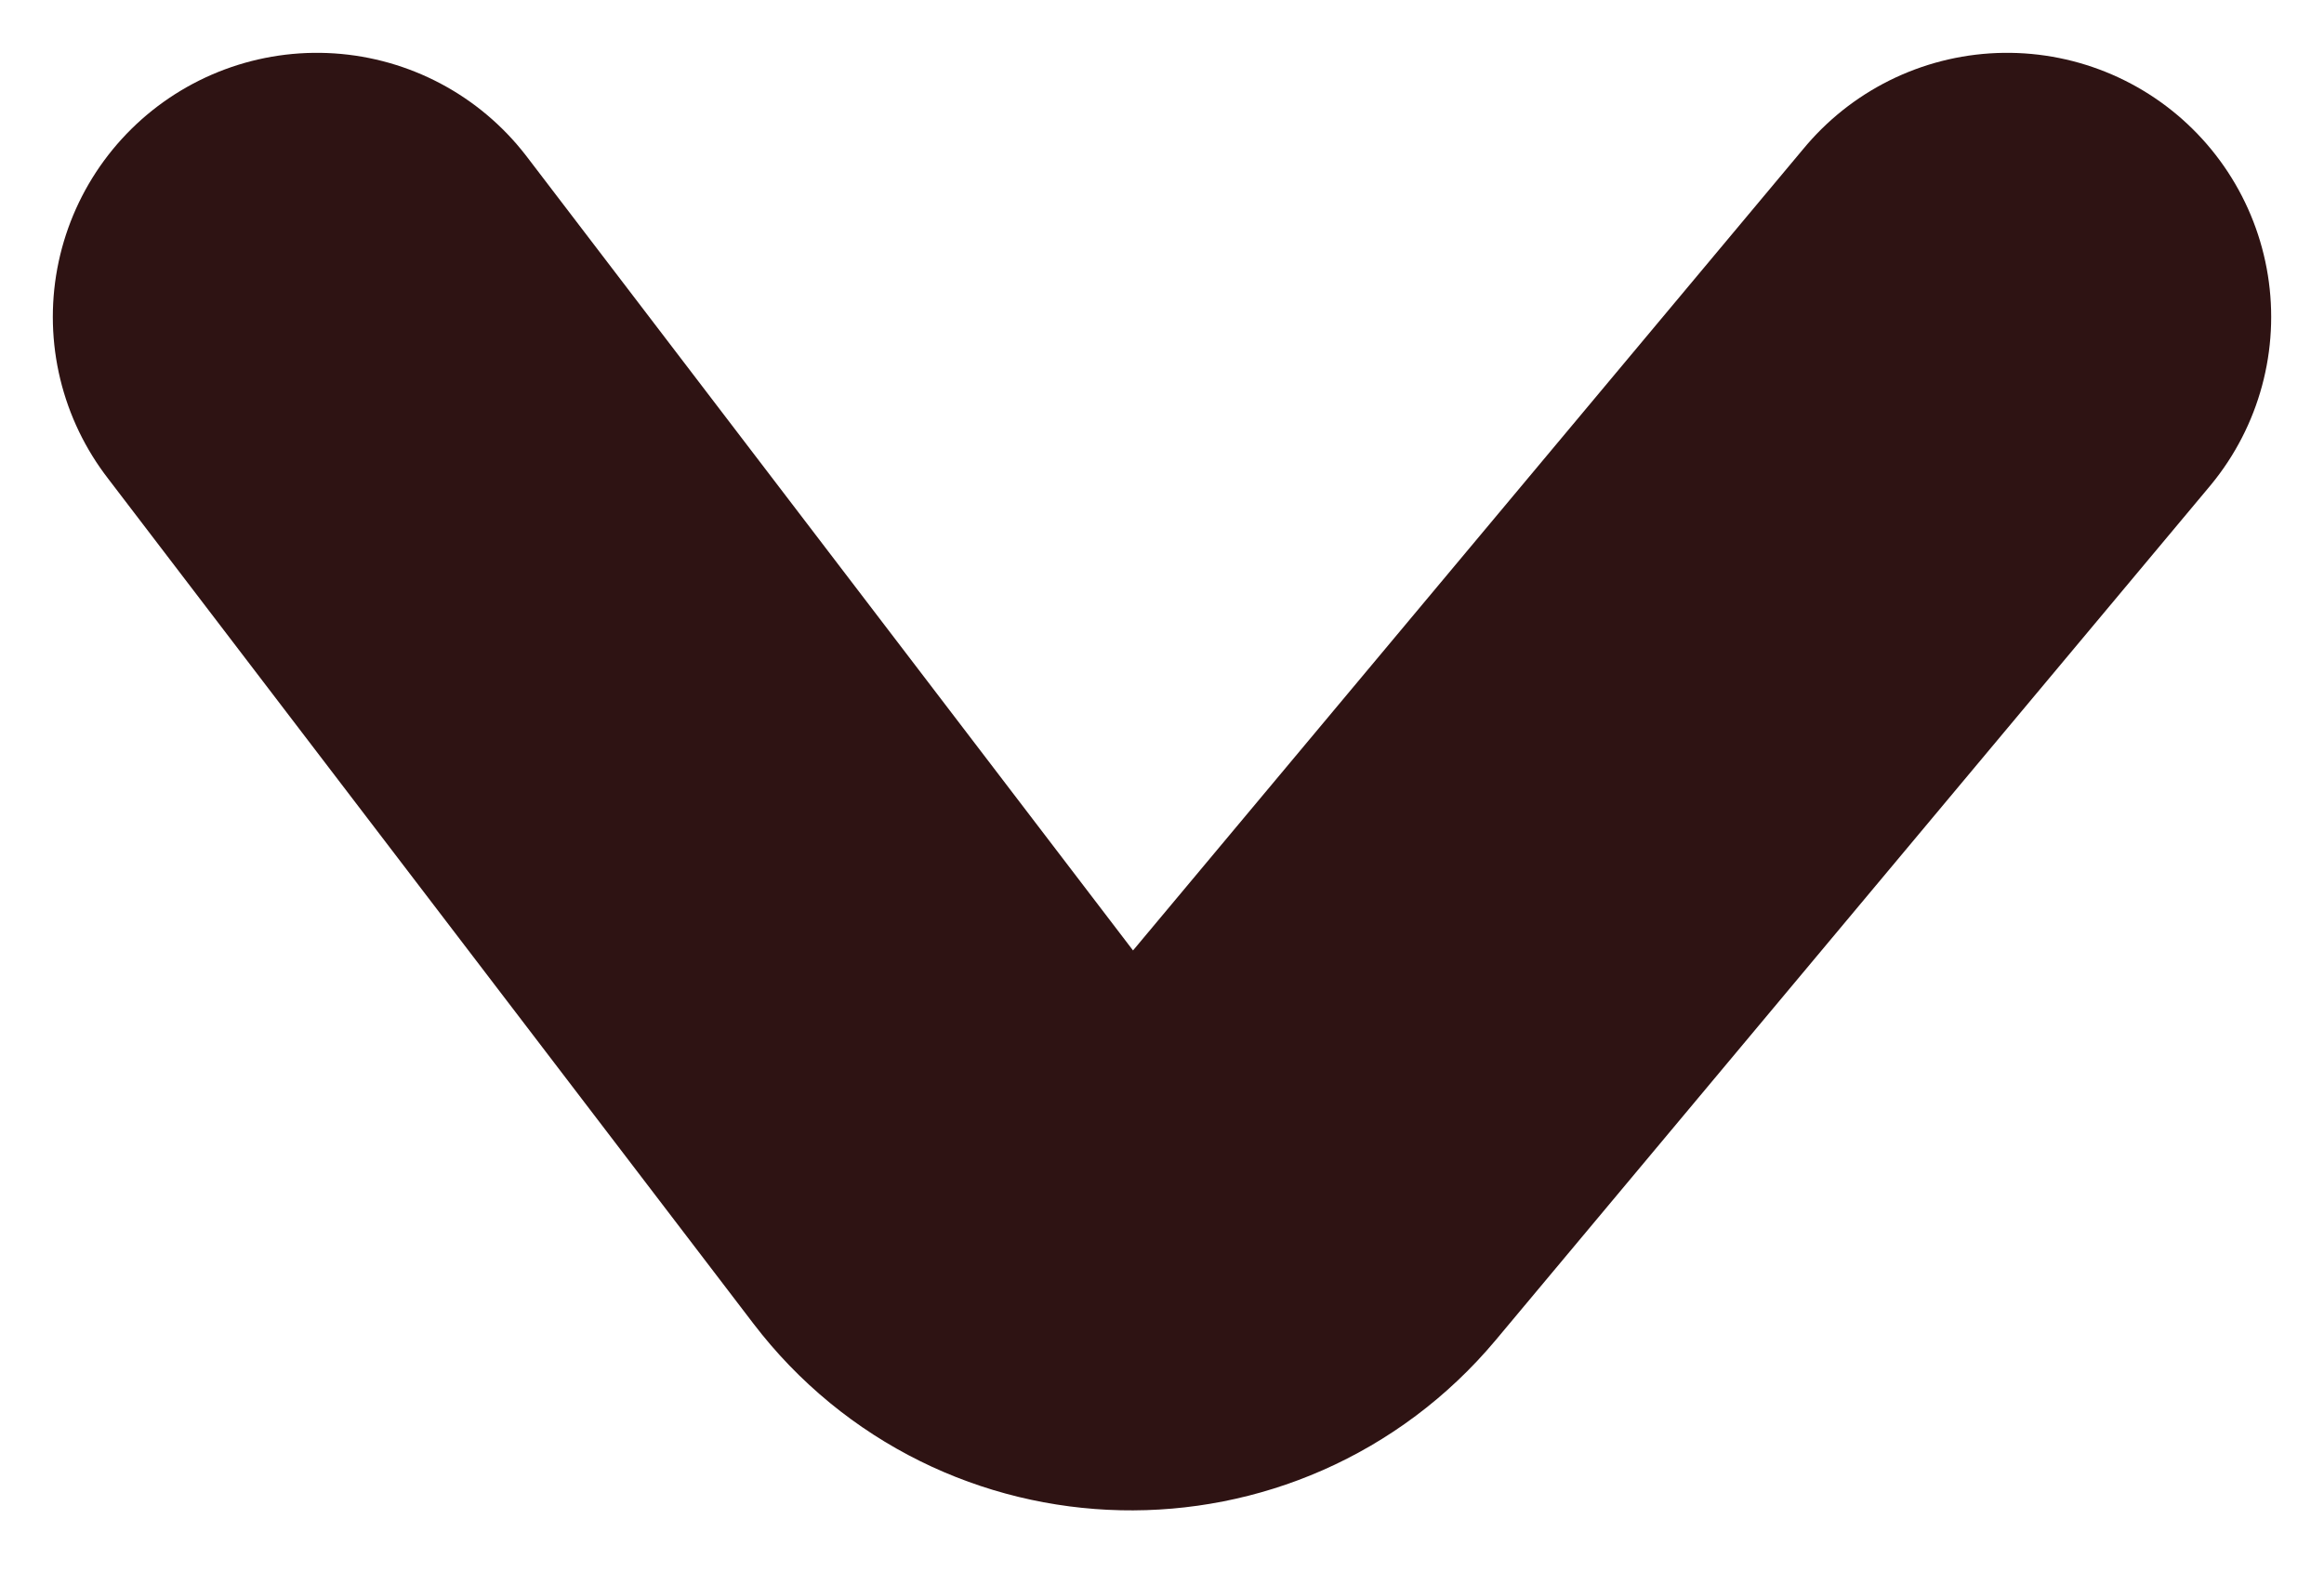
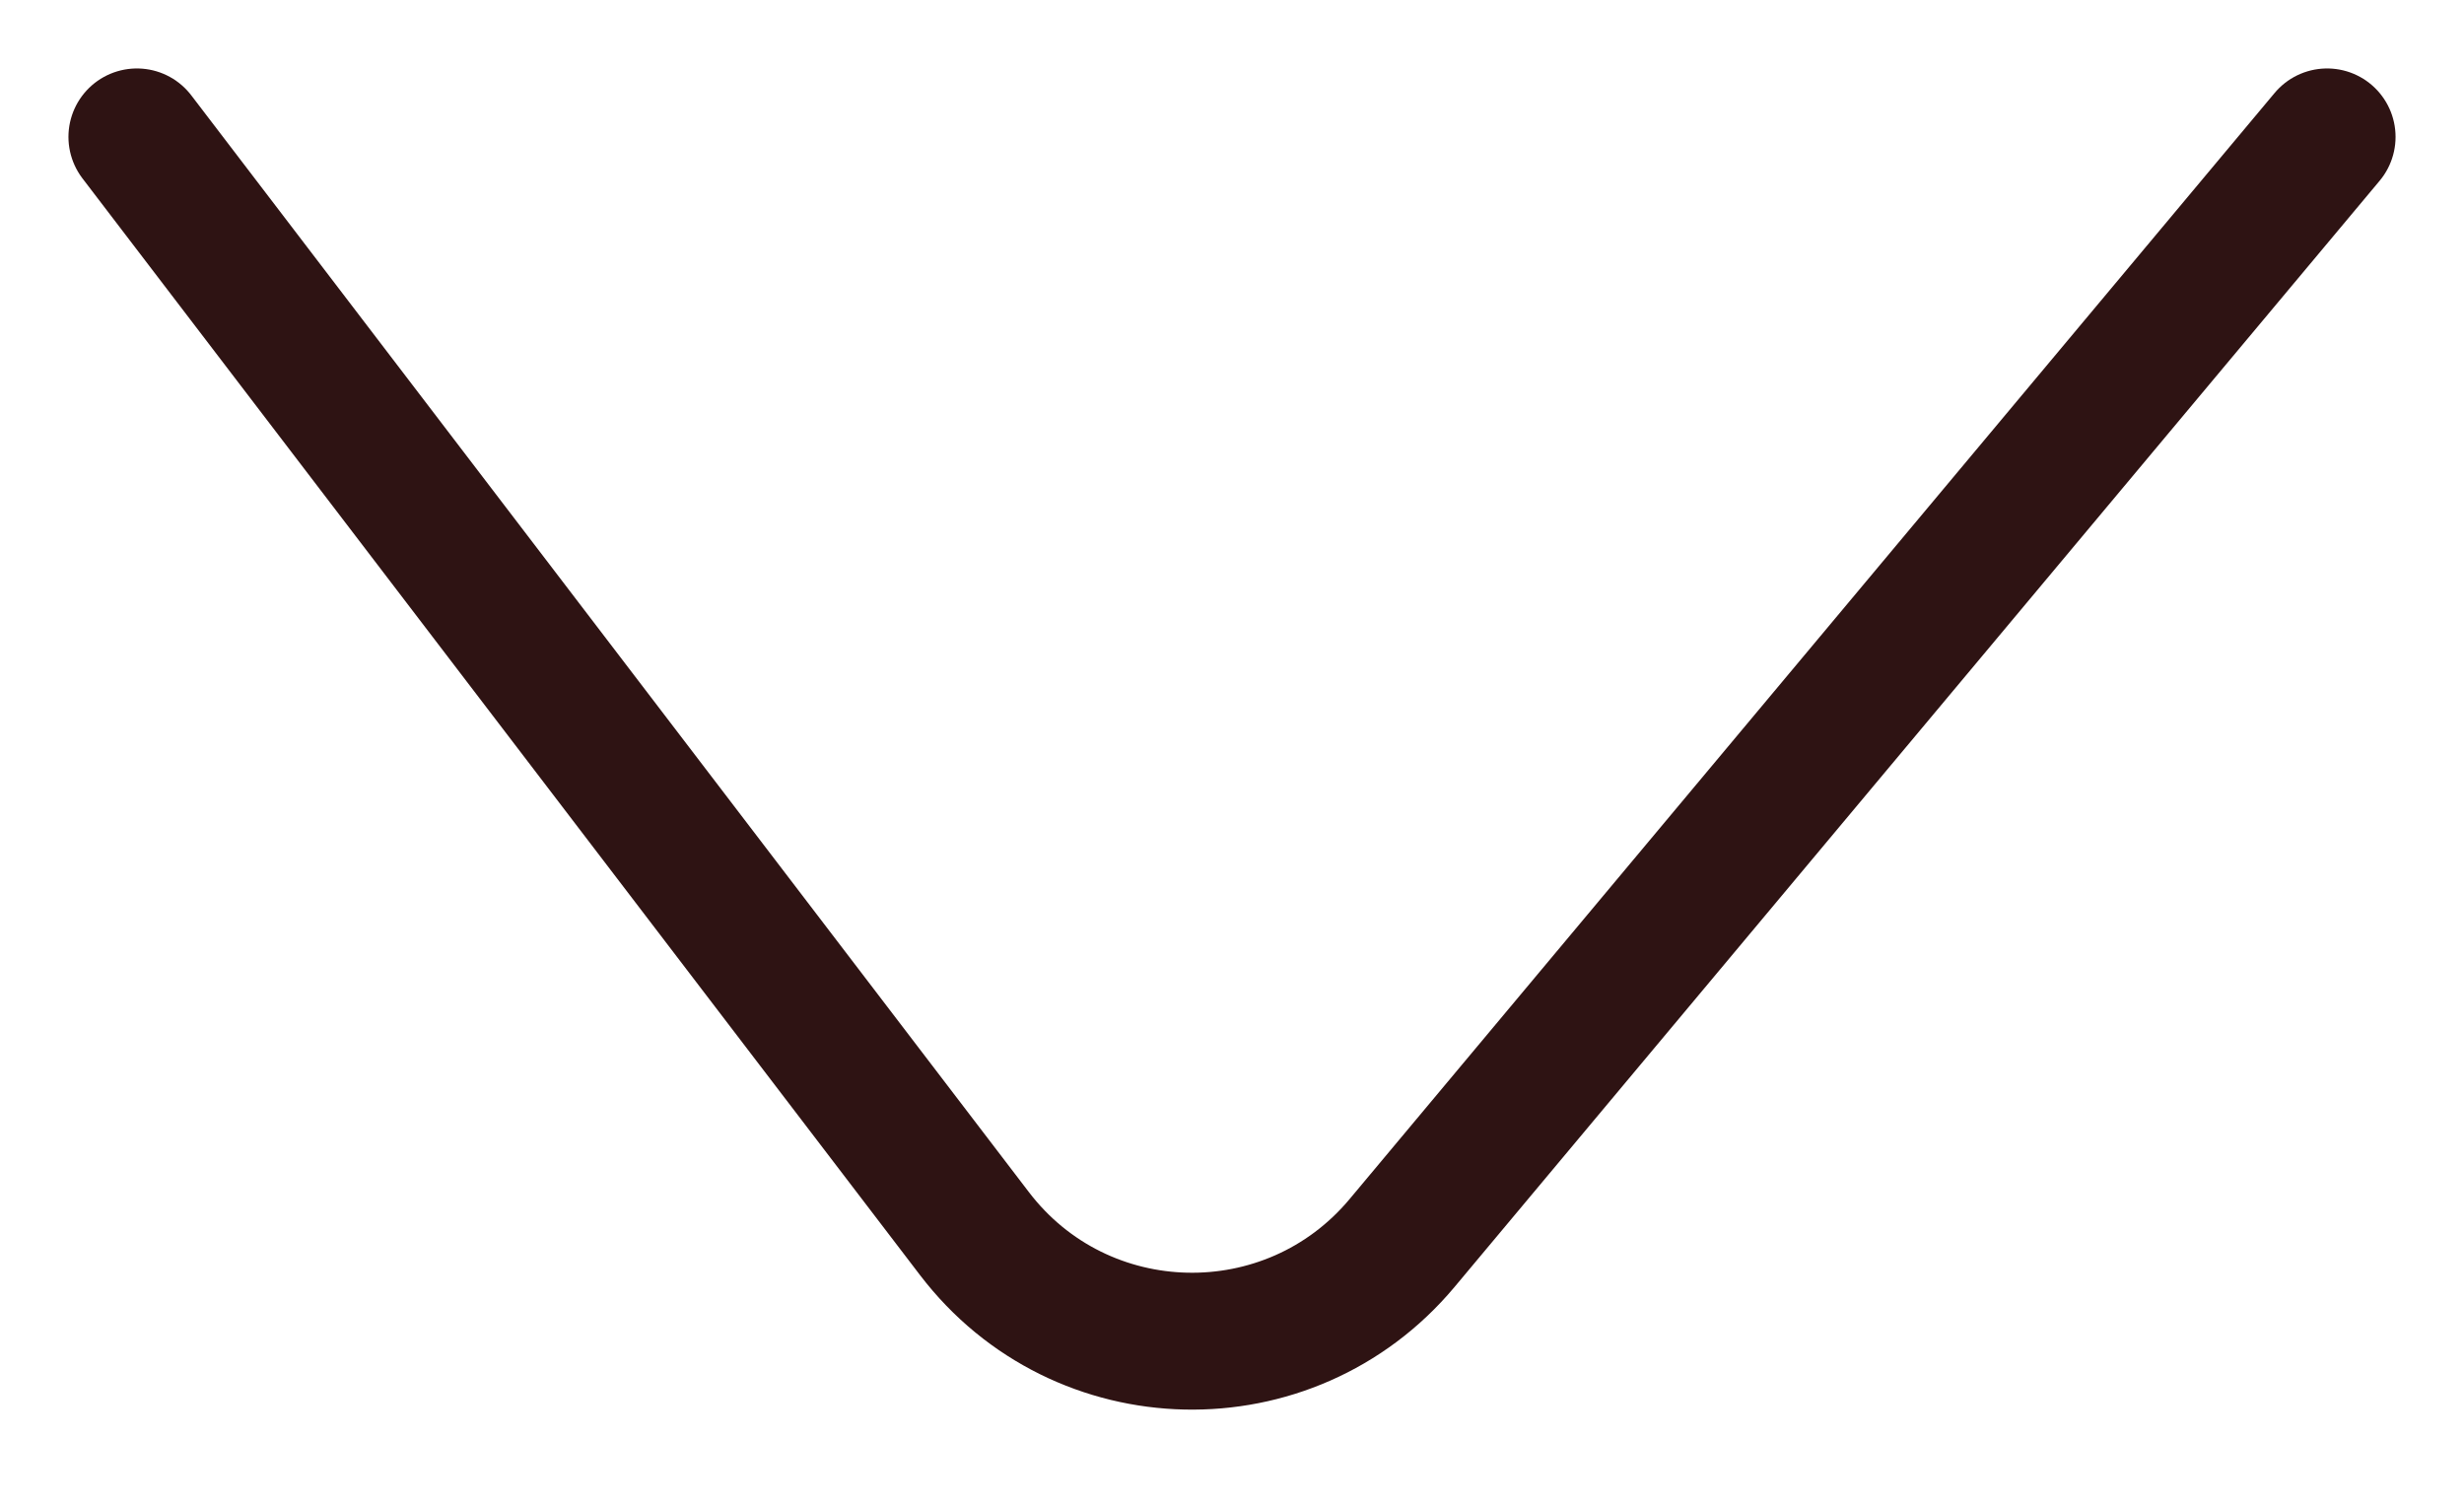
- <svg xmlns="http://www.w3.org/2000/svg" width="22" height="15" viewBox="0 0 22 15" fill="none">
-   <path d="M3 3L9.118 11.011C9.896 12.031 11.419 12.064 12.242 11.081L19 3" stroke="#2E1313" stroke-width="5" stroke-linecap="round" />
+ <svg xmlns="http://www.w3.org/2000/svg" width="18" height="11" viewBox="0 0 18 11" fill="none">
+   <path d="M1 1L7.118 9.011C7.896 10.031 9.419 10.064 10.242 9.081L17 1" stroke="#2E1313" stroke-linecap="round" />
</svg>
